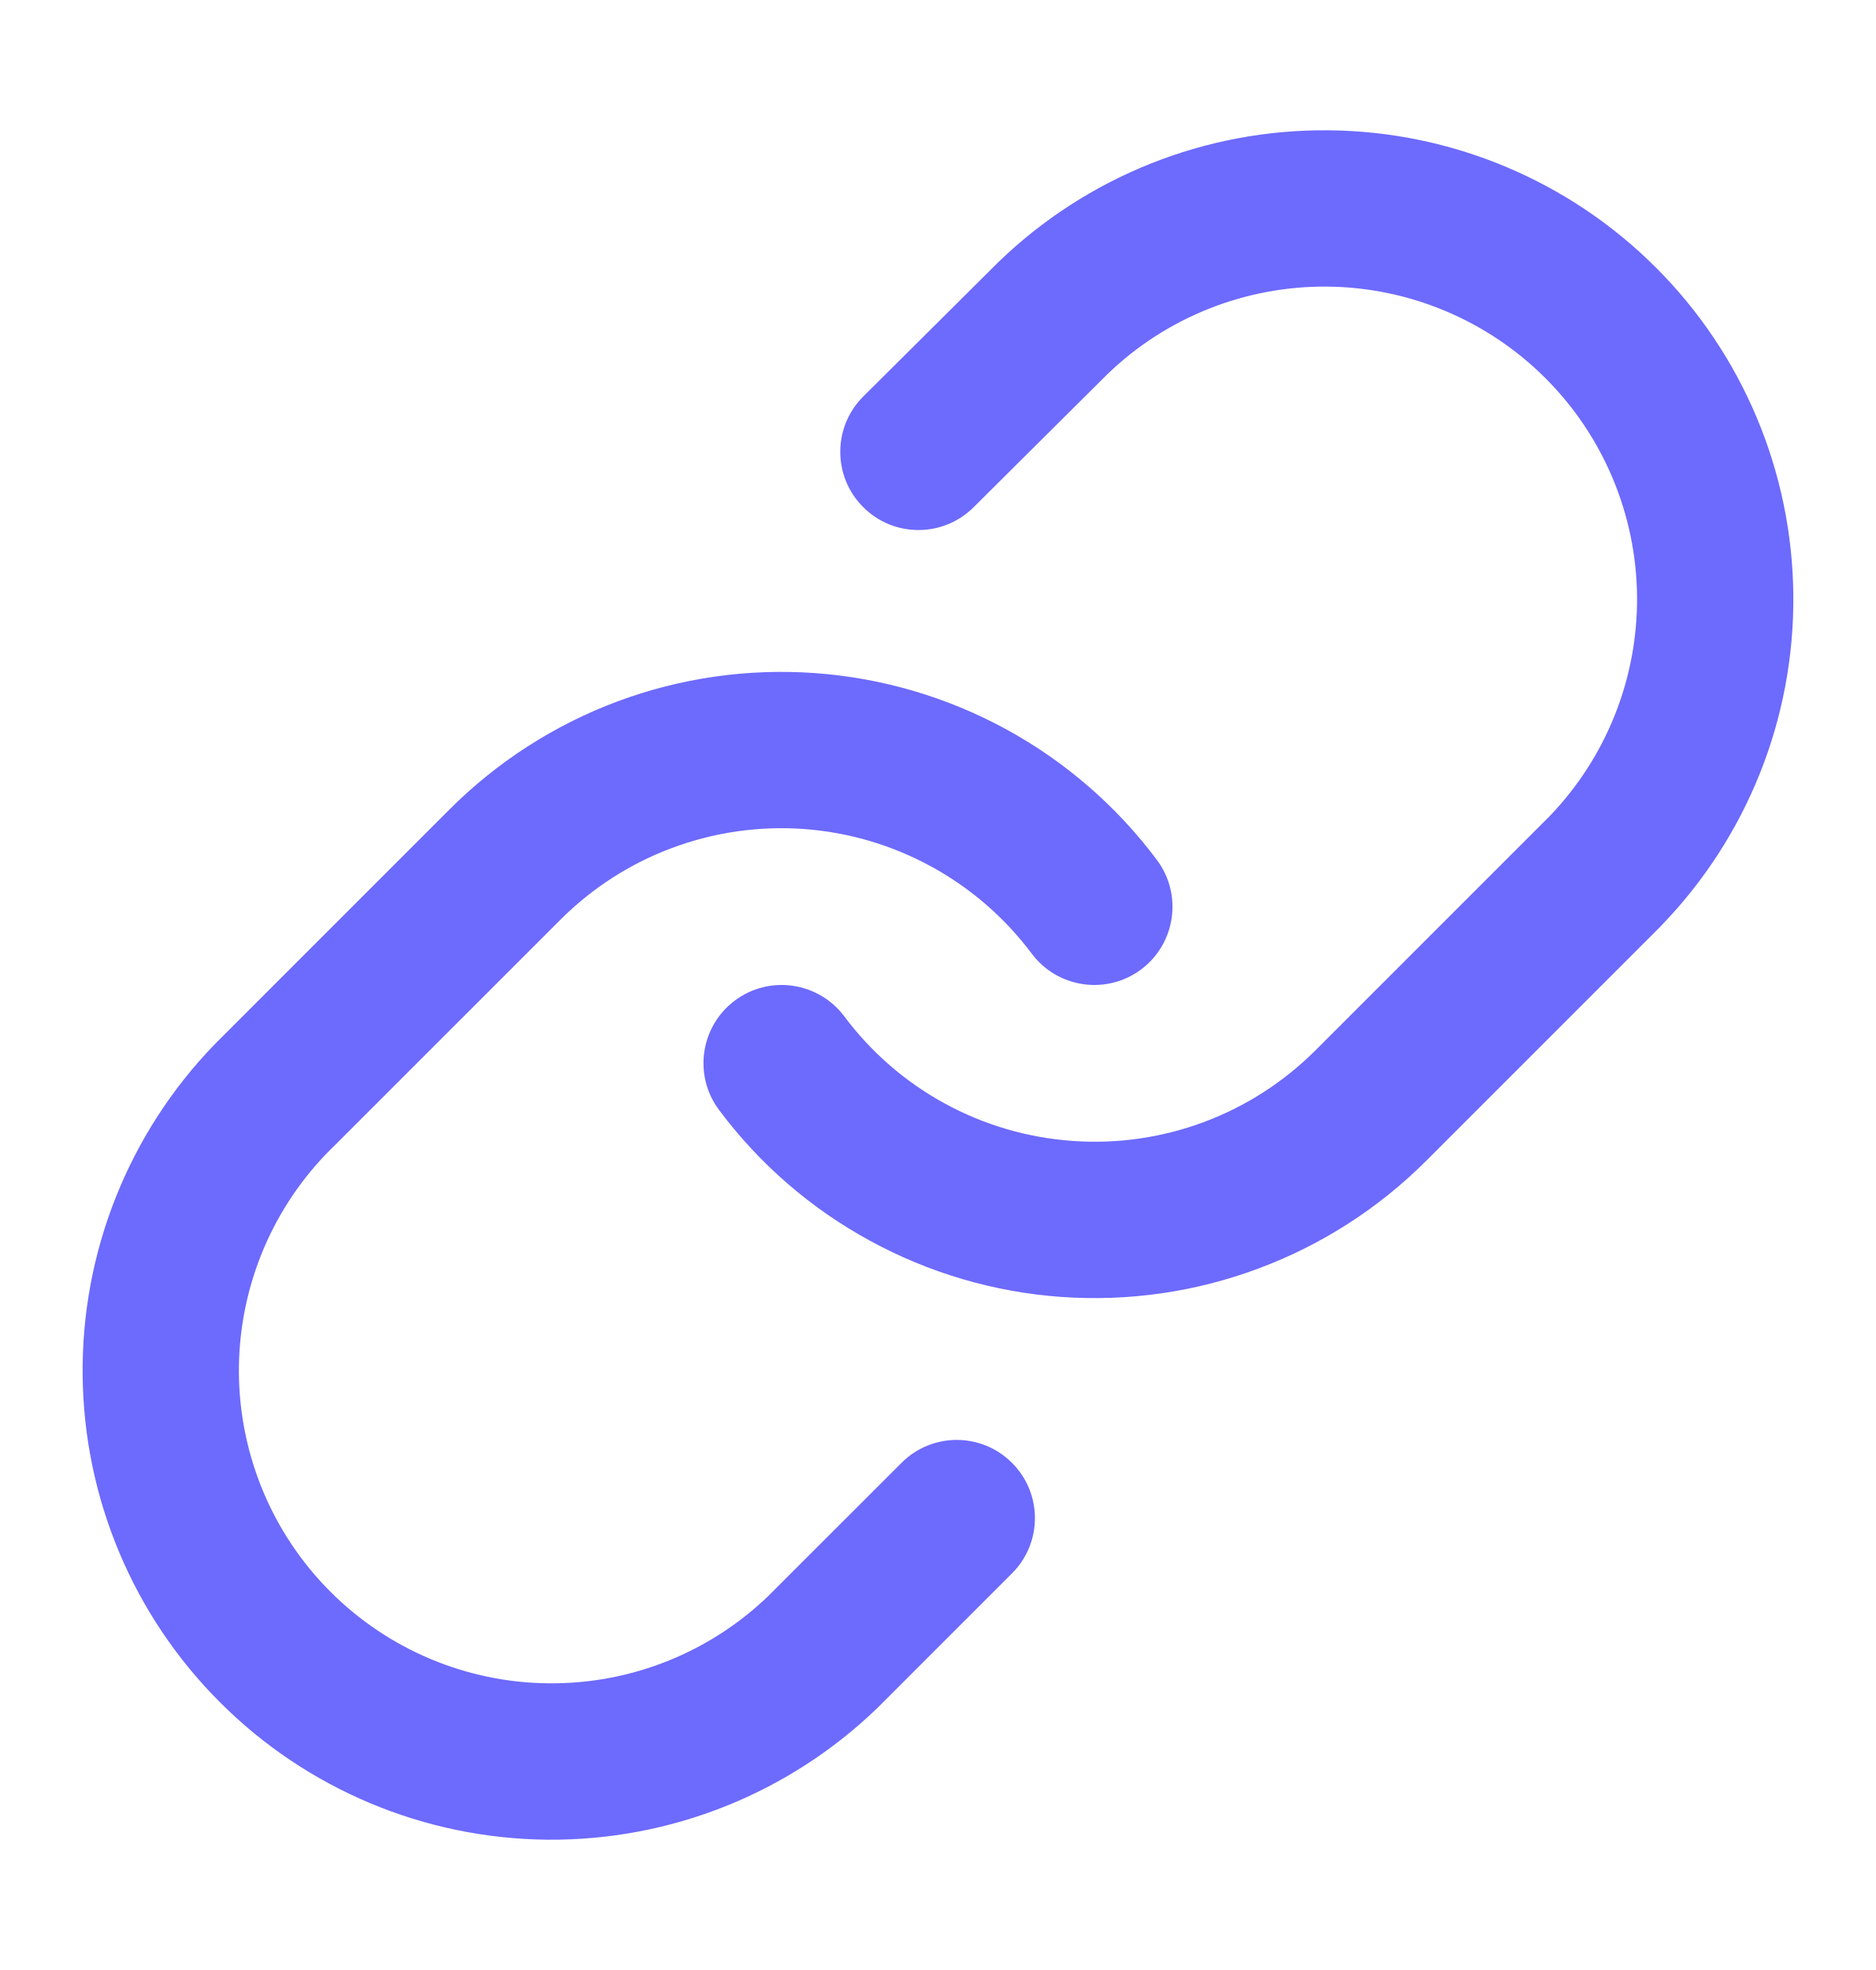
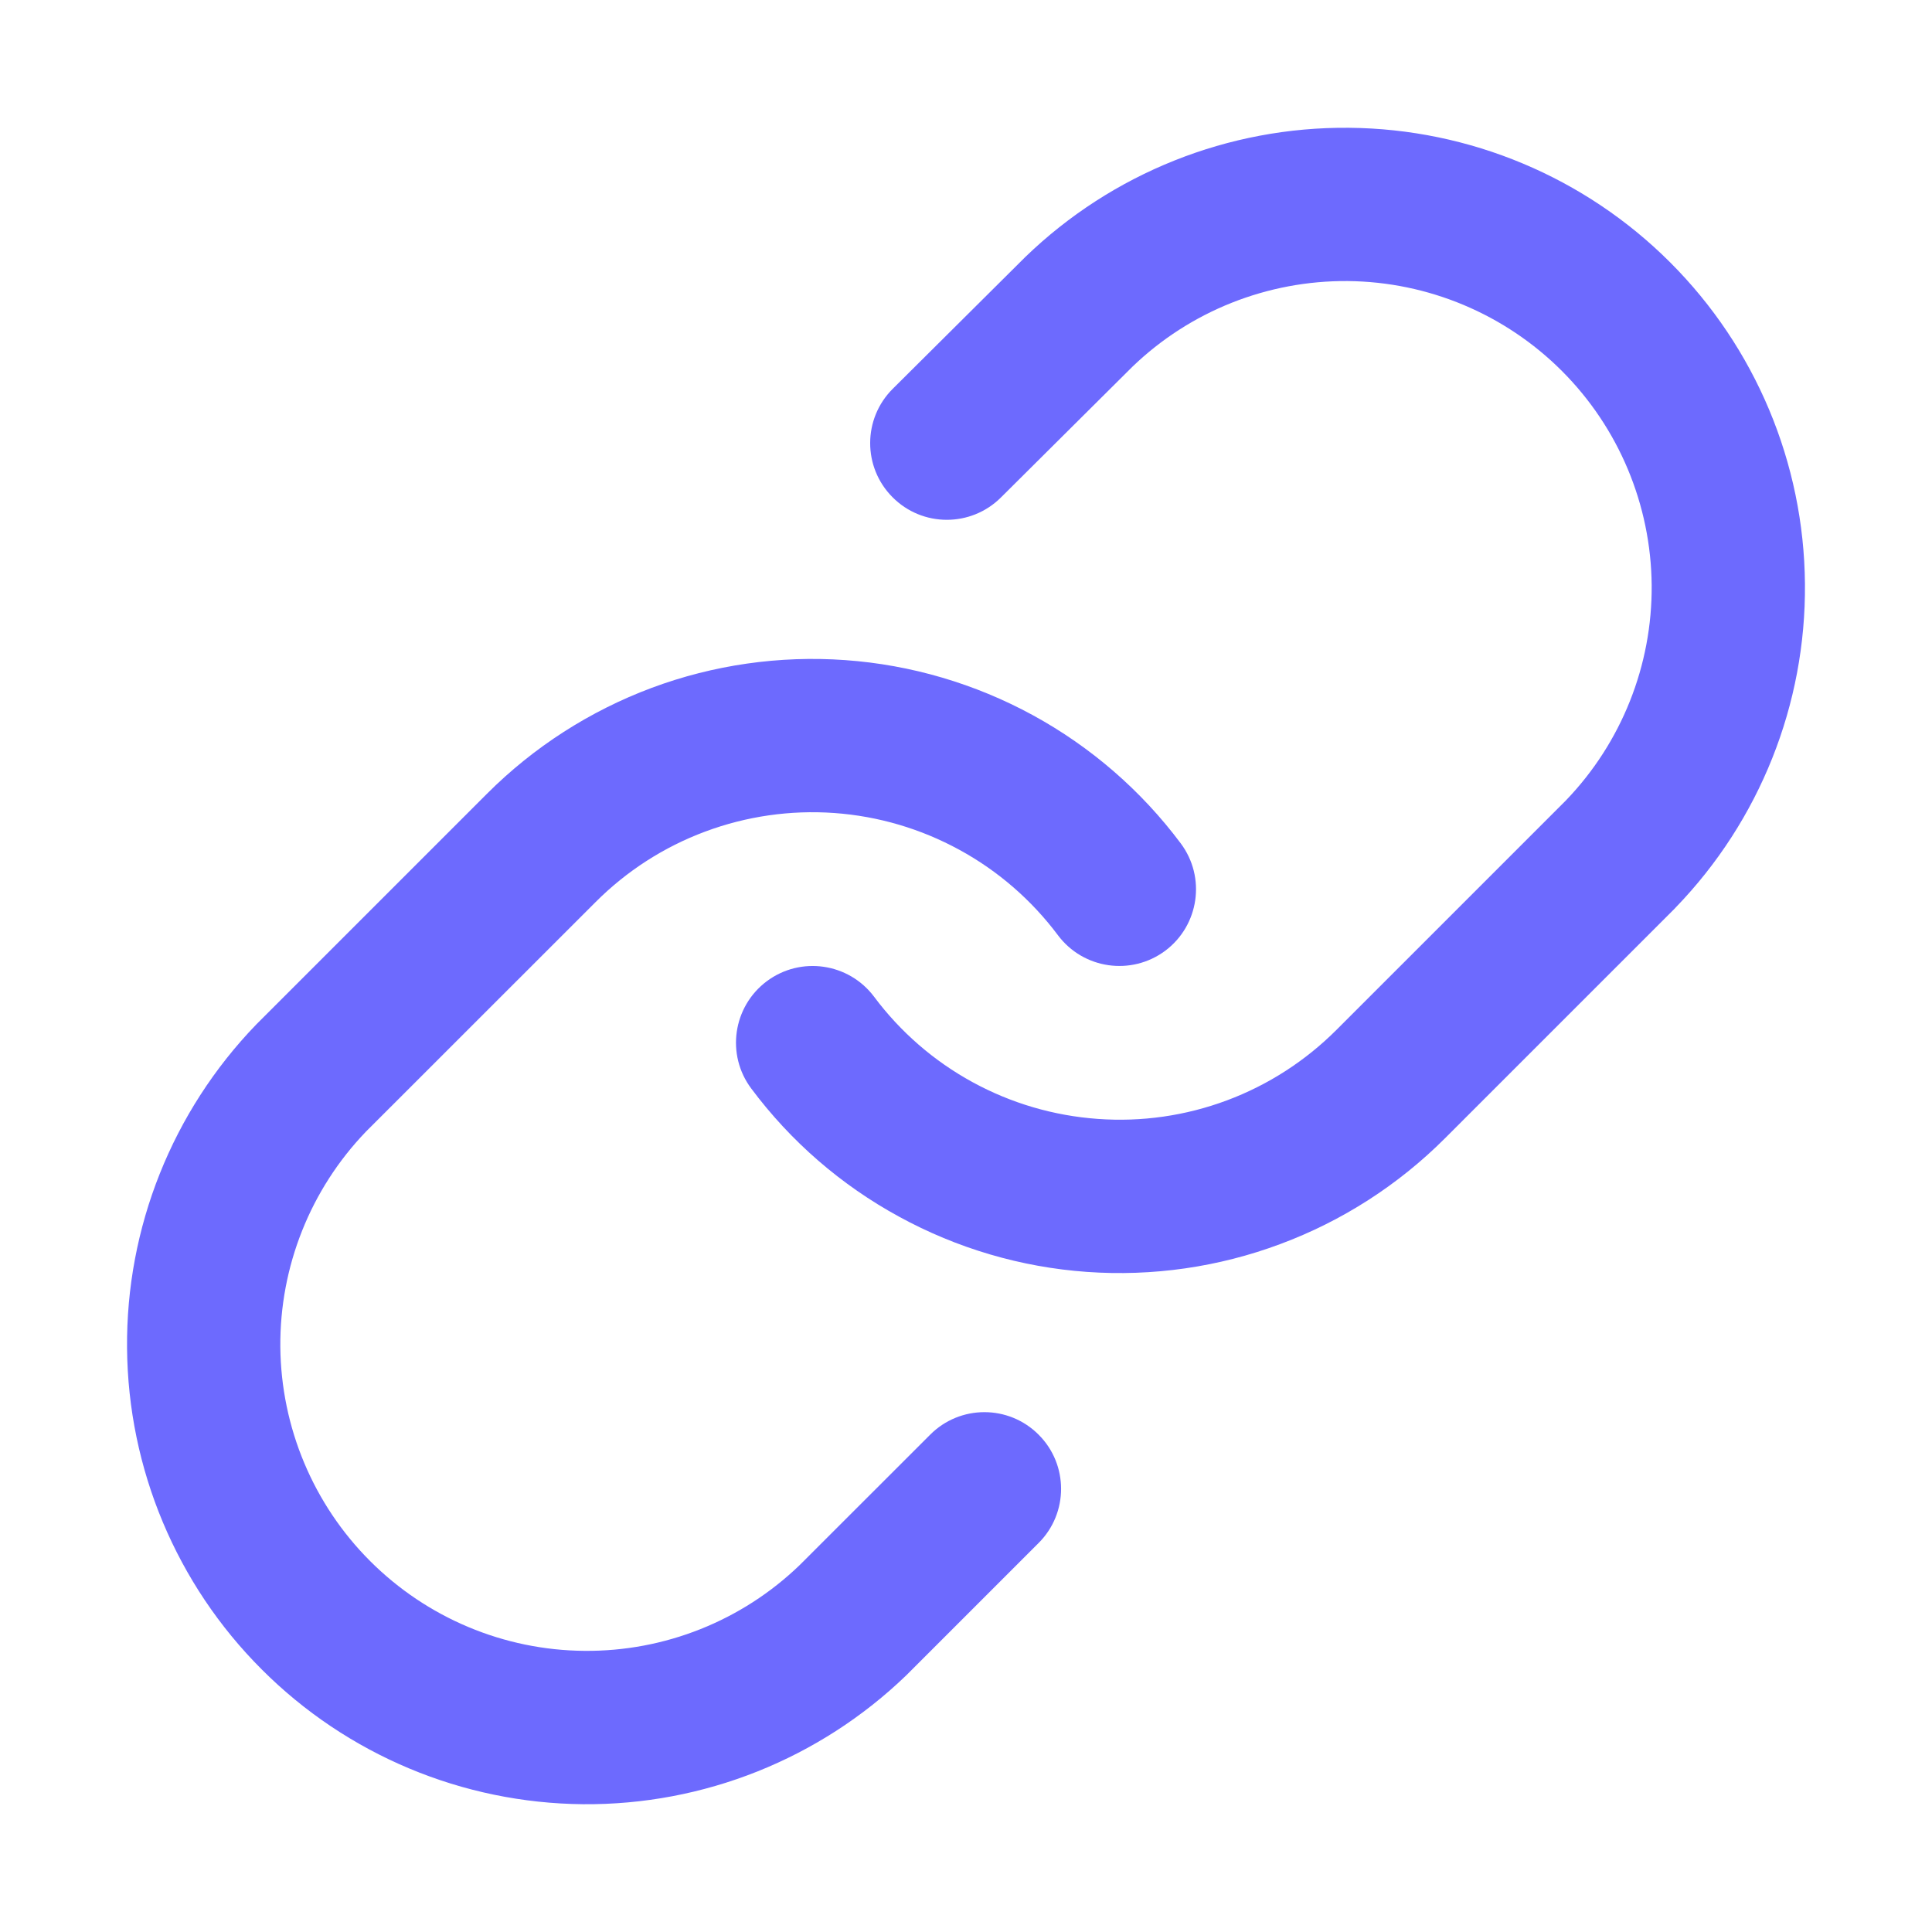
- <svg xmlns="http://www.w3.org/2000/svg" width="20" height="21" viewBox="0 0 20 21" fill="none">
+ <svg xmlns="http://www.w3.org/2000/svg" width="20" height="20" viewBox="0 0 20 21" fill="none">
  <g id="link">
    <path id="Vector (Stroke)" fill-rule="evenodd" clip-rule="evenodd" d="M10.646 2.792C11.589 1.881 12.852 1.377 14.163 1.389C15.474 1.4 16.728 1.926 17.655 2.853C18.582 3.78 19.108 5.034 19.119 6.345C19.131 7.656 18.627 8.919 17.716 9.862L17.706 9.873L15.206 12.373C14.699 12.88 14.089 13.272 13.417 13.522C12.746 13.773 12.028 13.876 11.313 13.825C10.598 13.774 9.902 13.569 9.273 13.225C8.643 12.882 8.095 12.407 7.666 11.832C7.39 11.464 7.466 10.942 7.834 10.666C8.203 10.39 8.725 10.466 9.001 10.834C9.287 11.217 9.652 11.534 10.072 11.763C10.491 11.992 10.955 12.128 11.432 12.162C11.909 12.197 12.387 12.128 12.835 11.961C13.283 11.794 13.689 11.532 14.027 11.194L14.027 11.194L16.522 8.699C17.126 8.071 17.46 7.231 17.453 6.36C17.445 5.486 17.095 4.65 16.477 4.032C15.859 3.414 15.023 3.063 14.149 3.055C13.277 3.048 12.436 3.382 11.808 3.987L10.379 5.408C10.053 5.732 9.525 5.731 9.201 5.404C8.876 5.078 8.878 4.55 9.204 4.226L10.637 2.801L10.646 2.792Z" fill="#6D6AFE" />
    <path id="Vector (Stroke)_2" fill-rule="evenodd" clip-rule="evenodd" d="M6.583 7.477C7.254 7.227 7.972 7.124 8.687 7.175C9.402 7.226 10.098 7.431 10.727 7.774C11.357 8.118 11.905 8.593 12.334 9.167C12.61 9.536 12.534 10.058 12.166 10.334C11.797 10.609 11.275 10.534 10.999 10.165C10.713 9.783 10.348 9.466 9.928 9.237C9.509 9.008 9.045 8.871 8.568 8.837C8.091 8.803 7.613 8.872 7.165 9.039C6.717 9.206 6.311 9.467 5.973 9.806L3.478 12.3C2.874 12.928 2.54 13.768 2.547 14.64C2.555 15.514 2.905 16.35 3.523 16.968C4.141 17.586 4.977 17.937 5.851 17.944C6.723 17.952 7.563 17.618 8.191 17.013L9.611 15.594C9.936 15.268 10.464 15.268 10.789 15.594C11.115 15.919 11.115 16.447 10.789 16.772L9.364 18.197L9.354 18.207C8.411 19.118 7.148 19.622 5.837 19.611C4.526 19.599 3.272 19.074 2.345 18.146C1.418 17.22 0.892 15.965 0.881 14.654C0.869 13.344 1.373 12.081 2.284 11.137L2.294 11.127L4.794 8.627C4.794 8.627 4.794 8.627 4.794 8.627C5.301 8.12 5.911 7.728 6.583 7.477Z" fill="#6D6AFE" />
  </g>
</svg>
